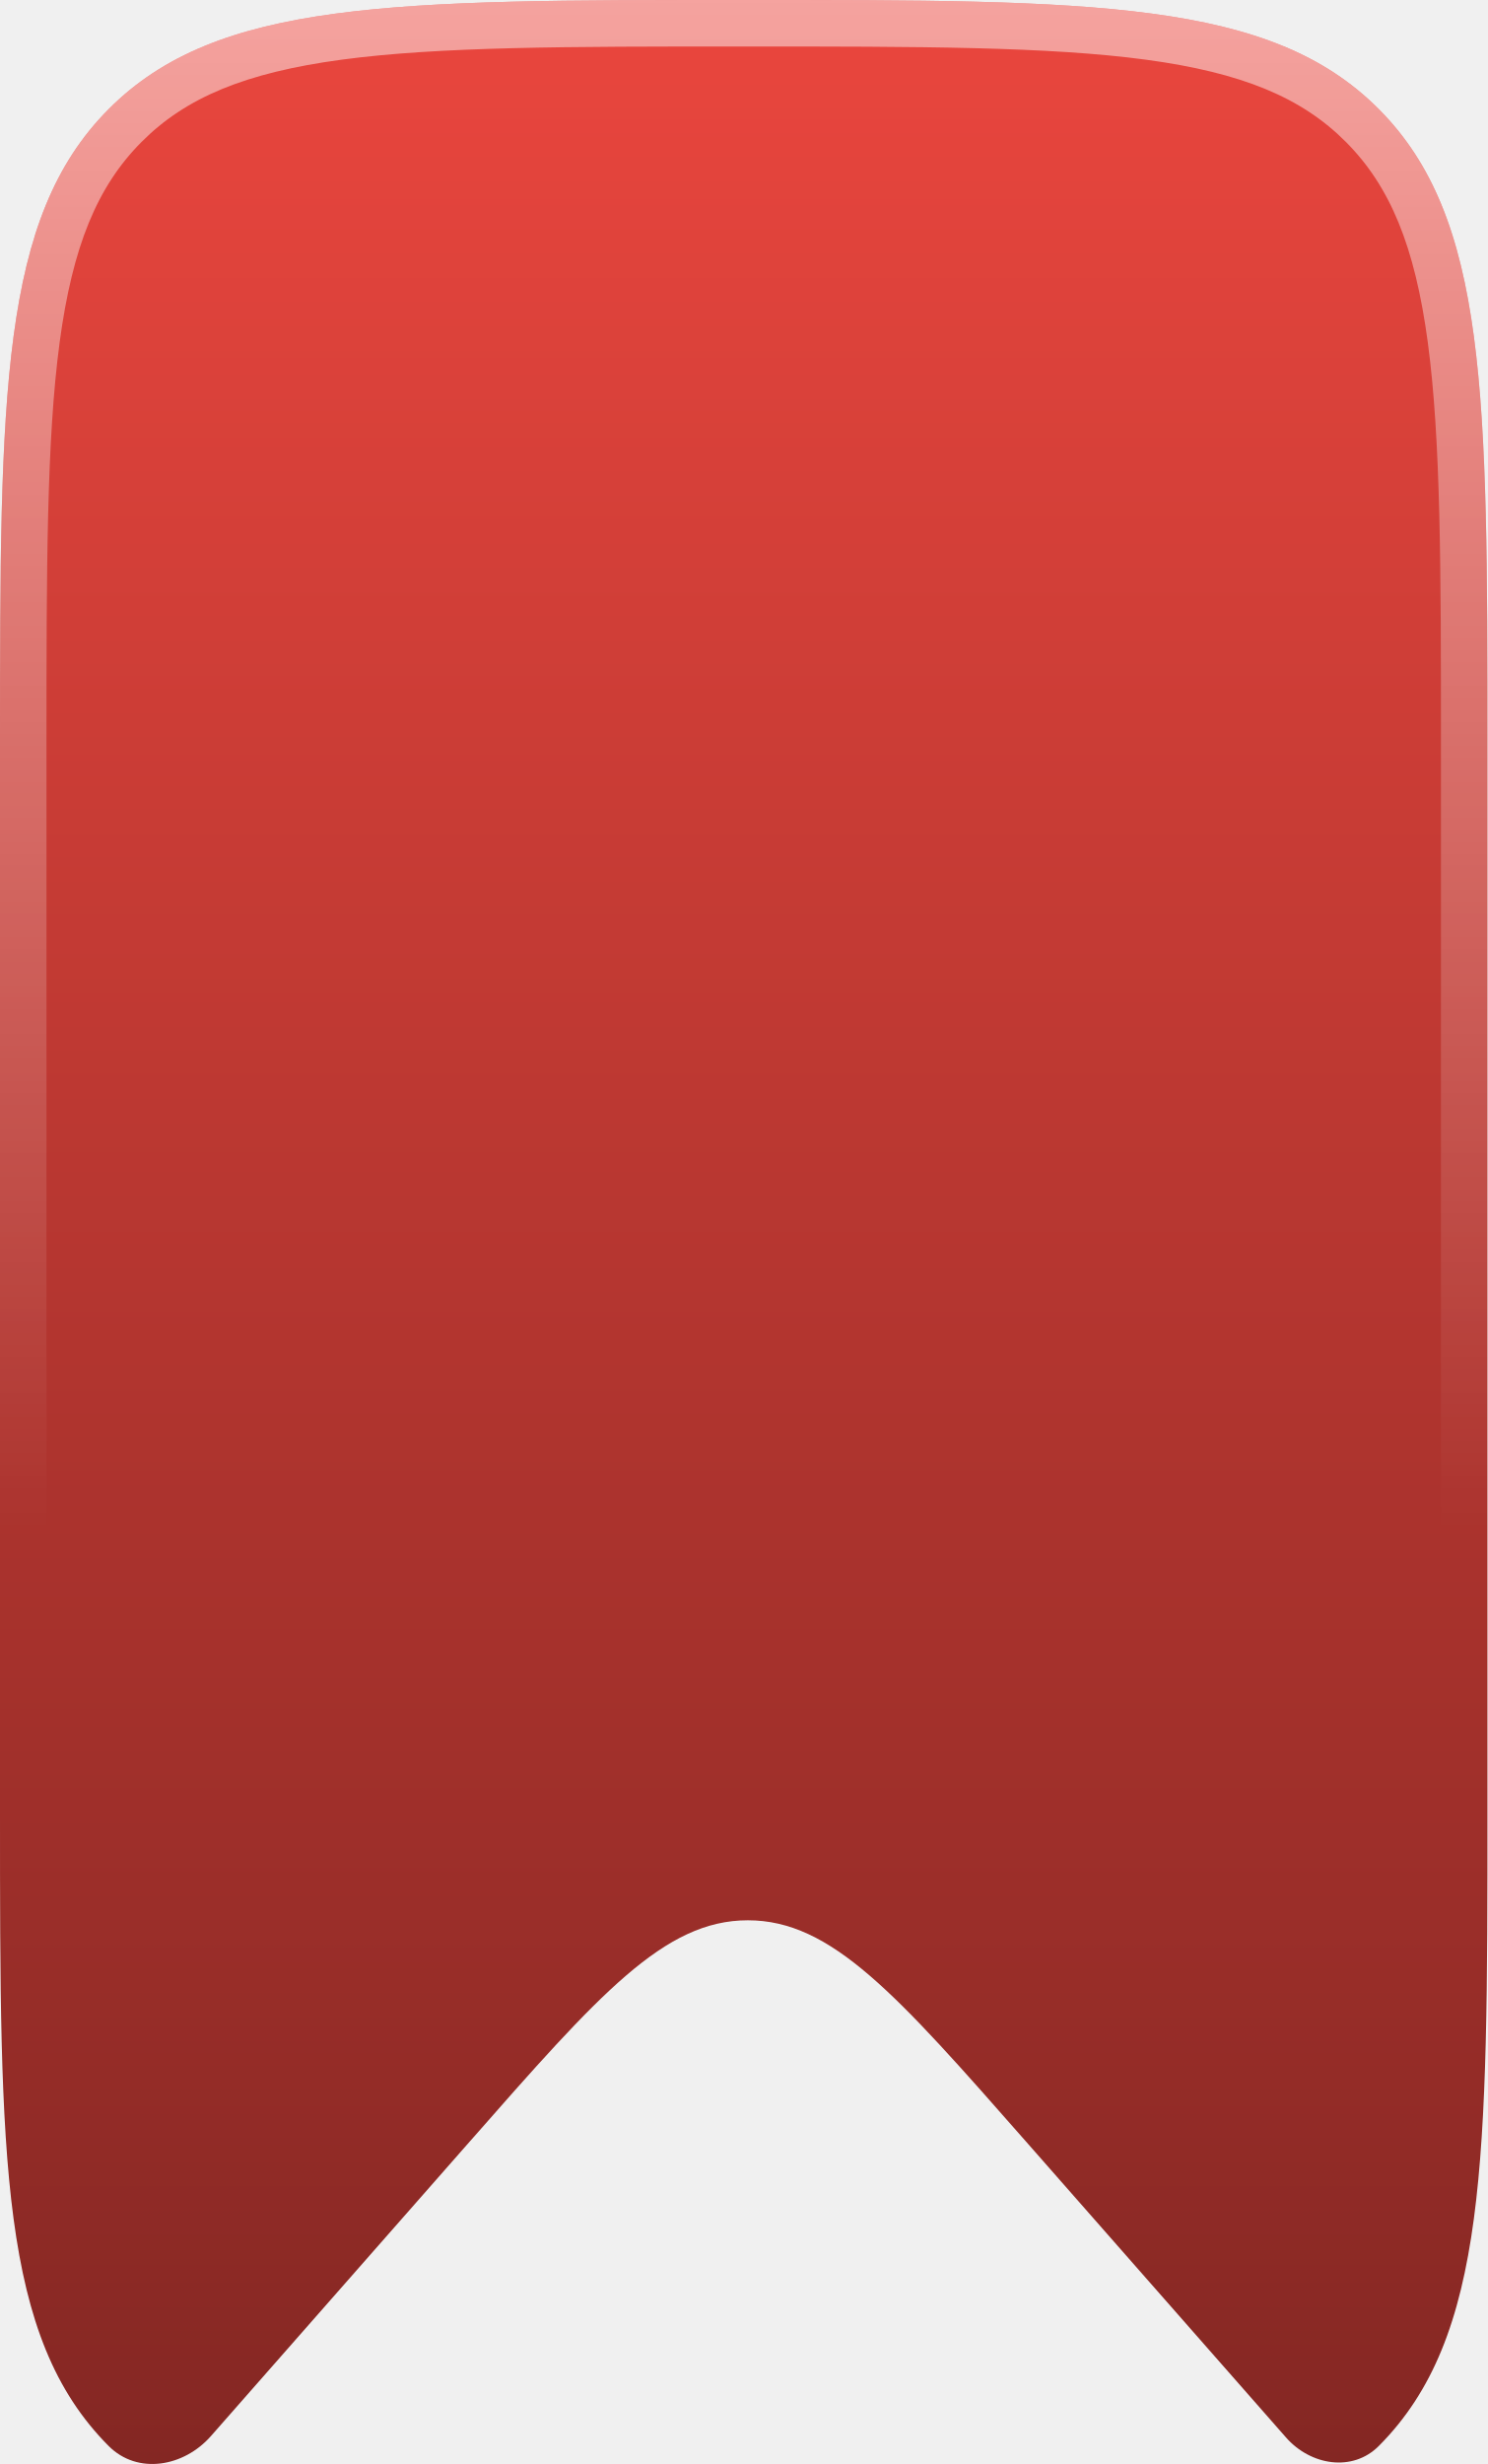
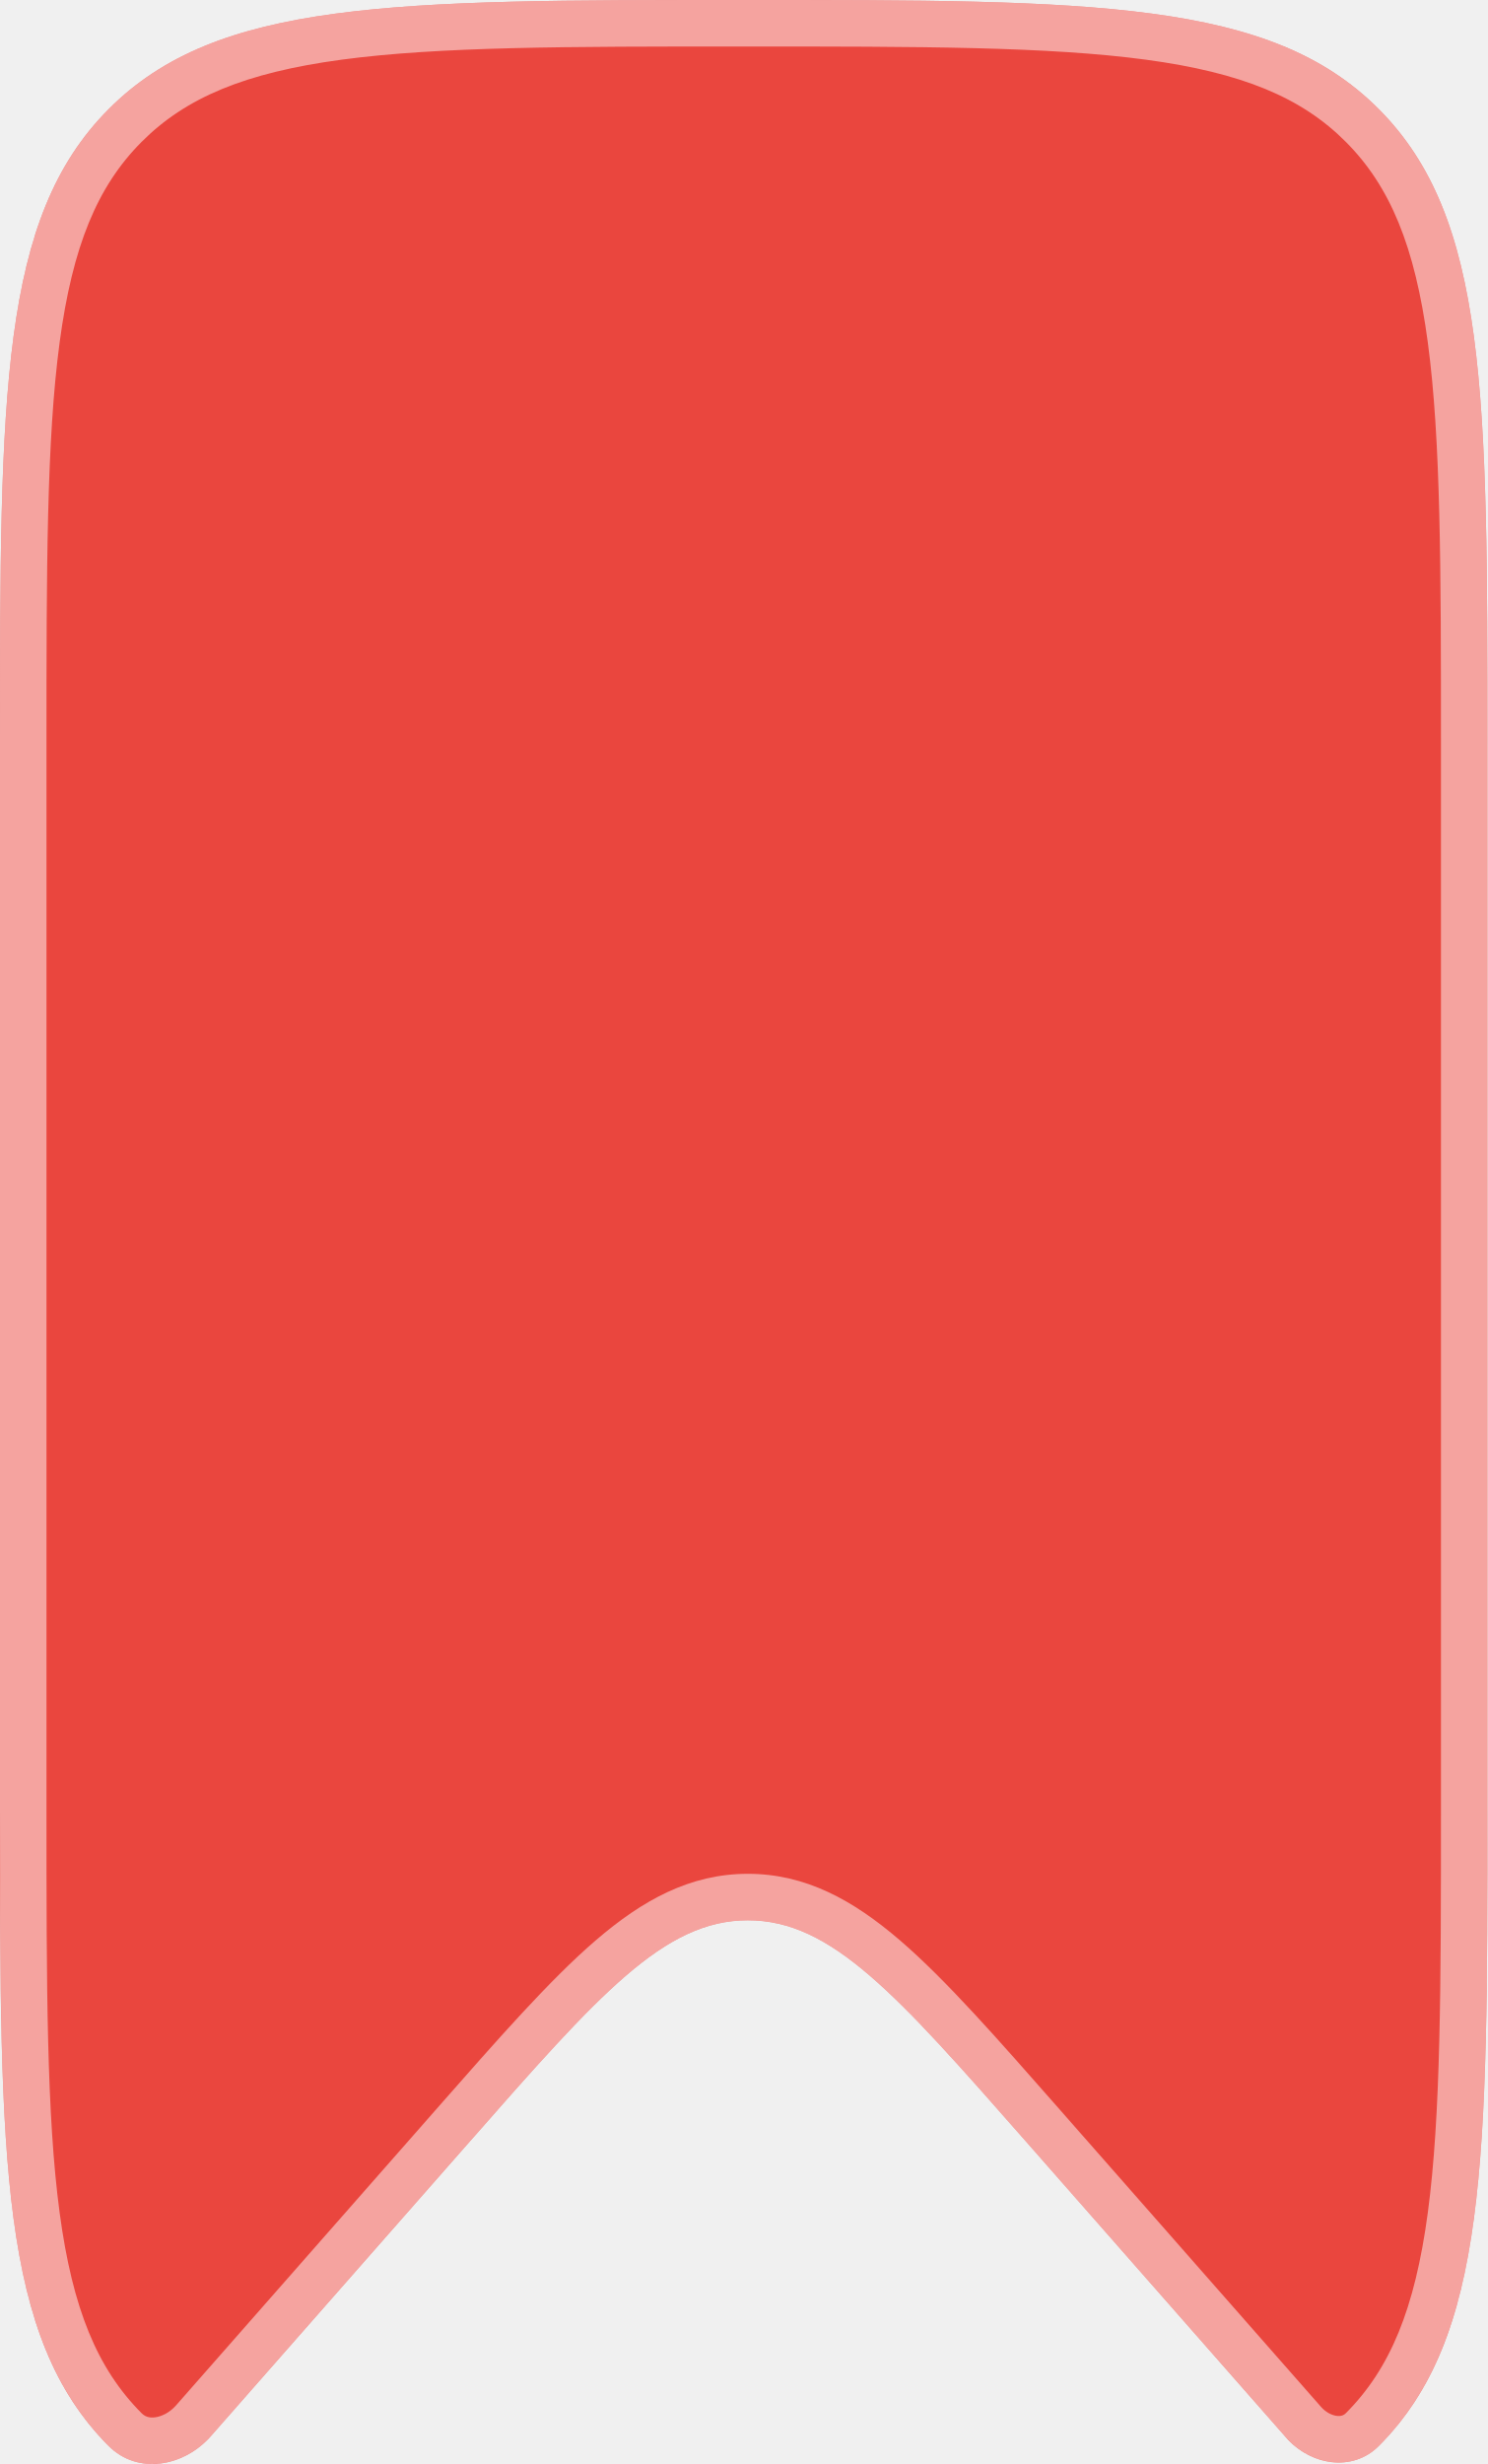
<svg xmlns="http://www.w3.org/2000/svg" width="64" height="106" viewBox="0 0 64 106" fill="none">
-   <path d="M32 0C47.1 0 54.651 -4.14848e-05 59.325 4.693C64 9.386 64 16.939 64 32.046V77.872C64 92.979 64 100.532 59.325 105.225C58.197 106.358 56.393 106.064 55.337 104.863L44.146 92.129C38.568 85.783 35.779 82.61 32.178 82.61C28.577 82.61 25.788 85.783 20.211 92.129L9.075 104.799C7.91 106.125 5.92 106.475 4.675 105.225C-4.14848e-05 100.532 0 92.979 0 77.872V32.046C0 16.939 -4.1008e-05 9.386 4.675 4.693C9.349 -4.14848e-05 16.899 0 32 0Z" fill="url(#paint0_linear_3971_530)" />
-   <path opacity="0.5" d="M62 32.046C62 24.436 61.996 18.929 61.434 14.729C60.879 10.587 59.813 8.017 57.908 6.104C56.005 4.194 53.443 3.125 49.306 2.568C45.111 2.004 39.607 2 32 2C24.393 2 18.889 2.004 14.694 2.568C10.557 3.125 7.995 4.194 6.092 6.104C4.187 8.017 3.121 10.587 2.566 14.729C2.004 18.929 2 24.436 2 32.046V77.872C2 85.482 2.004 90.989 2.566 95.189C3.121 99.331 4.187 101.901 6.092 103.814C6.235 103.957 6.411 104.024 6.664 103.993C6.947 103.959 7.296 103.795 7.573 103.48L18.709 90.809C21.458 87.681 23.656 85.173 25.632 83.474C27.65 81.737 29.699 80.61 32.179 80.61C34.658 80.611 36.706 81.738 38.725 83.474C40.7 85.173 42.899 87.682 45.648 90.81L56.84 103.543C57.056 103.789 57.323 103.908 57.529 103.932C57.708 103.952 57.816 103.906 57.908 103.814C59.813 101.901 60.879 99.331 61.434 95.189C61.996 90.989 62 85.482 62 77.872V32.046ZM64 77.872L63.991 83.192C63.927 94.822 63.415 101.118 59.325 105.225C58.268 106.286 56.616 106.095 55.544 105.077L55.337 104.863L44.145 92.13C38.742 85.982 35.956 82.811 32.514 82.619L32.179 82.61C28.578 82.61 25.788 85.783 20.211 92.129L9.075 104.8L8.848 105.036C7.704 106.125 5.964 106.381 4.794 105.338L4.675 105.225C0.585 101.118 0.073 94.822 0.009 83.192L0 77.872V32.046C-2.22193e-10 17.175 2.0504e-05 9.624 4.459 4.915L4.675 4.693C9.349 0 16.899 0 32 0C47.1 0 54.651 0 59.325 4.693C64 9.386 64 16.939 64 32.046V77.872Z" fill="url(#paint1_linear_3971_530)" />
+   <path d="M32 0C47.1 0 54.651 -4.14848e-05 59.325 4.693C64 9.386 64 16.939 64 32.046V77.872C64 92.979 64 100.532 59.325 105.225C58.197 106.358 56.393 106.064 55.337 104.863L44.146 92.129C38.568 85.783 35.779 82.61 32.178 82.61C28.577 82.61 25.788 85.783 20.211 92.129L9.075 104.799C7.91 106.125 5.92 106.475 4.675 105.225C-4.14848e-05 100.532 0 92.979 0 77.872V32.046C0 16.939 -4.1008e-05 9.386 4.675 4.693C9.349 -4.14848e-05 16.899 0 32 0Z" fill="#EA463E" />
+   <path opacity="0.5" d="M62 32.046C62 24.436 61.996 18.929 61.434 14.729C60.879 10.587 59.813 8.017 57.908 6.104C56.005 4.194 53.443 3.125 49.306 2.568C45.111 2.004 39.607 2 32 2C24.393 2 18.889 2.004 14.694 2.568C10.557 3.125 7.995 4.194 6.092 6.104C4.187 8.017 3.121 10.587 2.566 14.729C2.004 18.929 2 24.436 2 32.046V77.872C2 85.482 2.004 90.989 2.566 95.189C3.121 99.331 4.187 101.901 6.092 103.814C6.235 103.957 6.411 104.024 6.664 103.993C6.947 103.959 7.296 103.795 7.573 103.48L18.709 90.809C21.458 87.681 23.656 85.173 25.632 83.474C27.65 81.737 29.699 80.61 32.179 80.61C34.658 80.611 36.706 81.738 38.725 83.474C40.7 85.173 42.899 87.682 45.648 90.81L56.84 103.543C57.056 103.789 57.323 103.908 57.529 103.932C57.708 103.952 57.816 103.906 57.908 103.814C59.813 101.901 60.879 99.331 61.434 95.189C61.996 90.989 62 85.482 62 77.872V32.046ZM64 77.872L63.991 83.192C63.927 94.822 63.415 101.118 59.325 105.225C58.268 106.286 56.616 106.095 55.544 105.077L55.337 104.863L44.145 92.13C38.742 85.982 35.956 82.811 32.514 82.619L32.179 82.61C28.578 82.61 25.788 85.783 20.211 92.129L9.075 104.8L8.848 105.036C7.704 106.125 5.964 106.381 4.794 105.338L4.675 105.225C0.585 101.118 0.073 94.822 0.009 83.192L0 77.872V32.046C-2.22193e-10 17.175 2.0504e-05 9.624 4.459 4.915L4.675 4.693C9.349 0 16.899 0 32 0C47.1 0 54.651 0 59.325 4.693C64 9.386 64 16.939 64 32.046V77.872Z" fill="white" />
  <defs>
    <linearGradient id="paint0_linear_3971_530" x1="32" y1="0" x2="32" y2="106" gradientUnits="userSpaceOnUse">
      <stop stop-color="#EA463E" />
      <stop offset="1" stop-color="#842723" />
    </linearGradient>
    <linearGradient id="paint1_linear_3971_530" x1="32" y1="0" x2="32" y2="106" gradientUnits="userSpaceOnUse">
      <stop stop-color="white" />
      <stop offset="0.62" stop-color="white" stop-opacity="0" />
    </linearGradient>
  </defs>
</svg>
